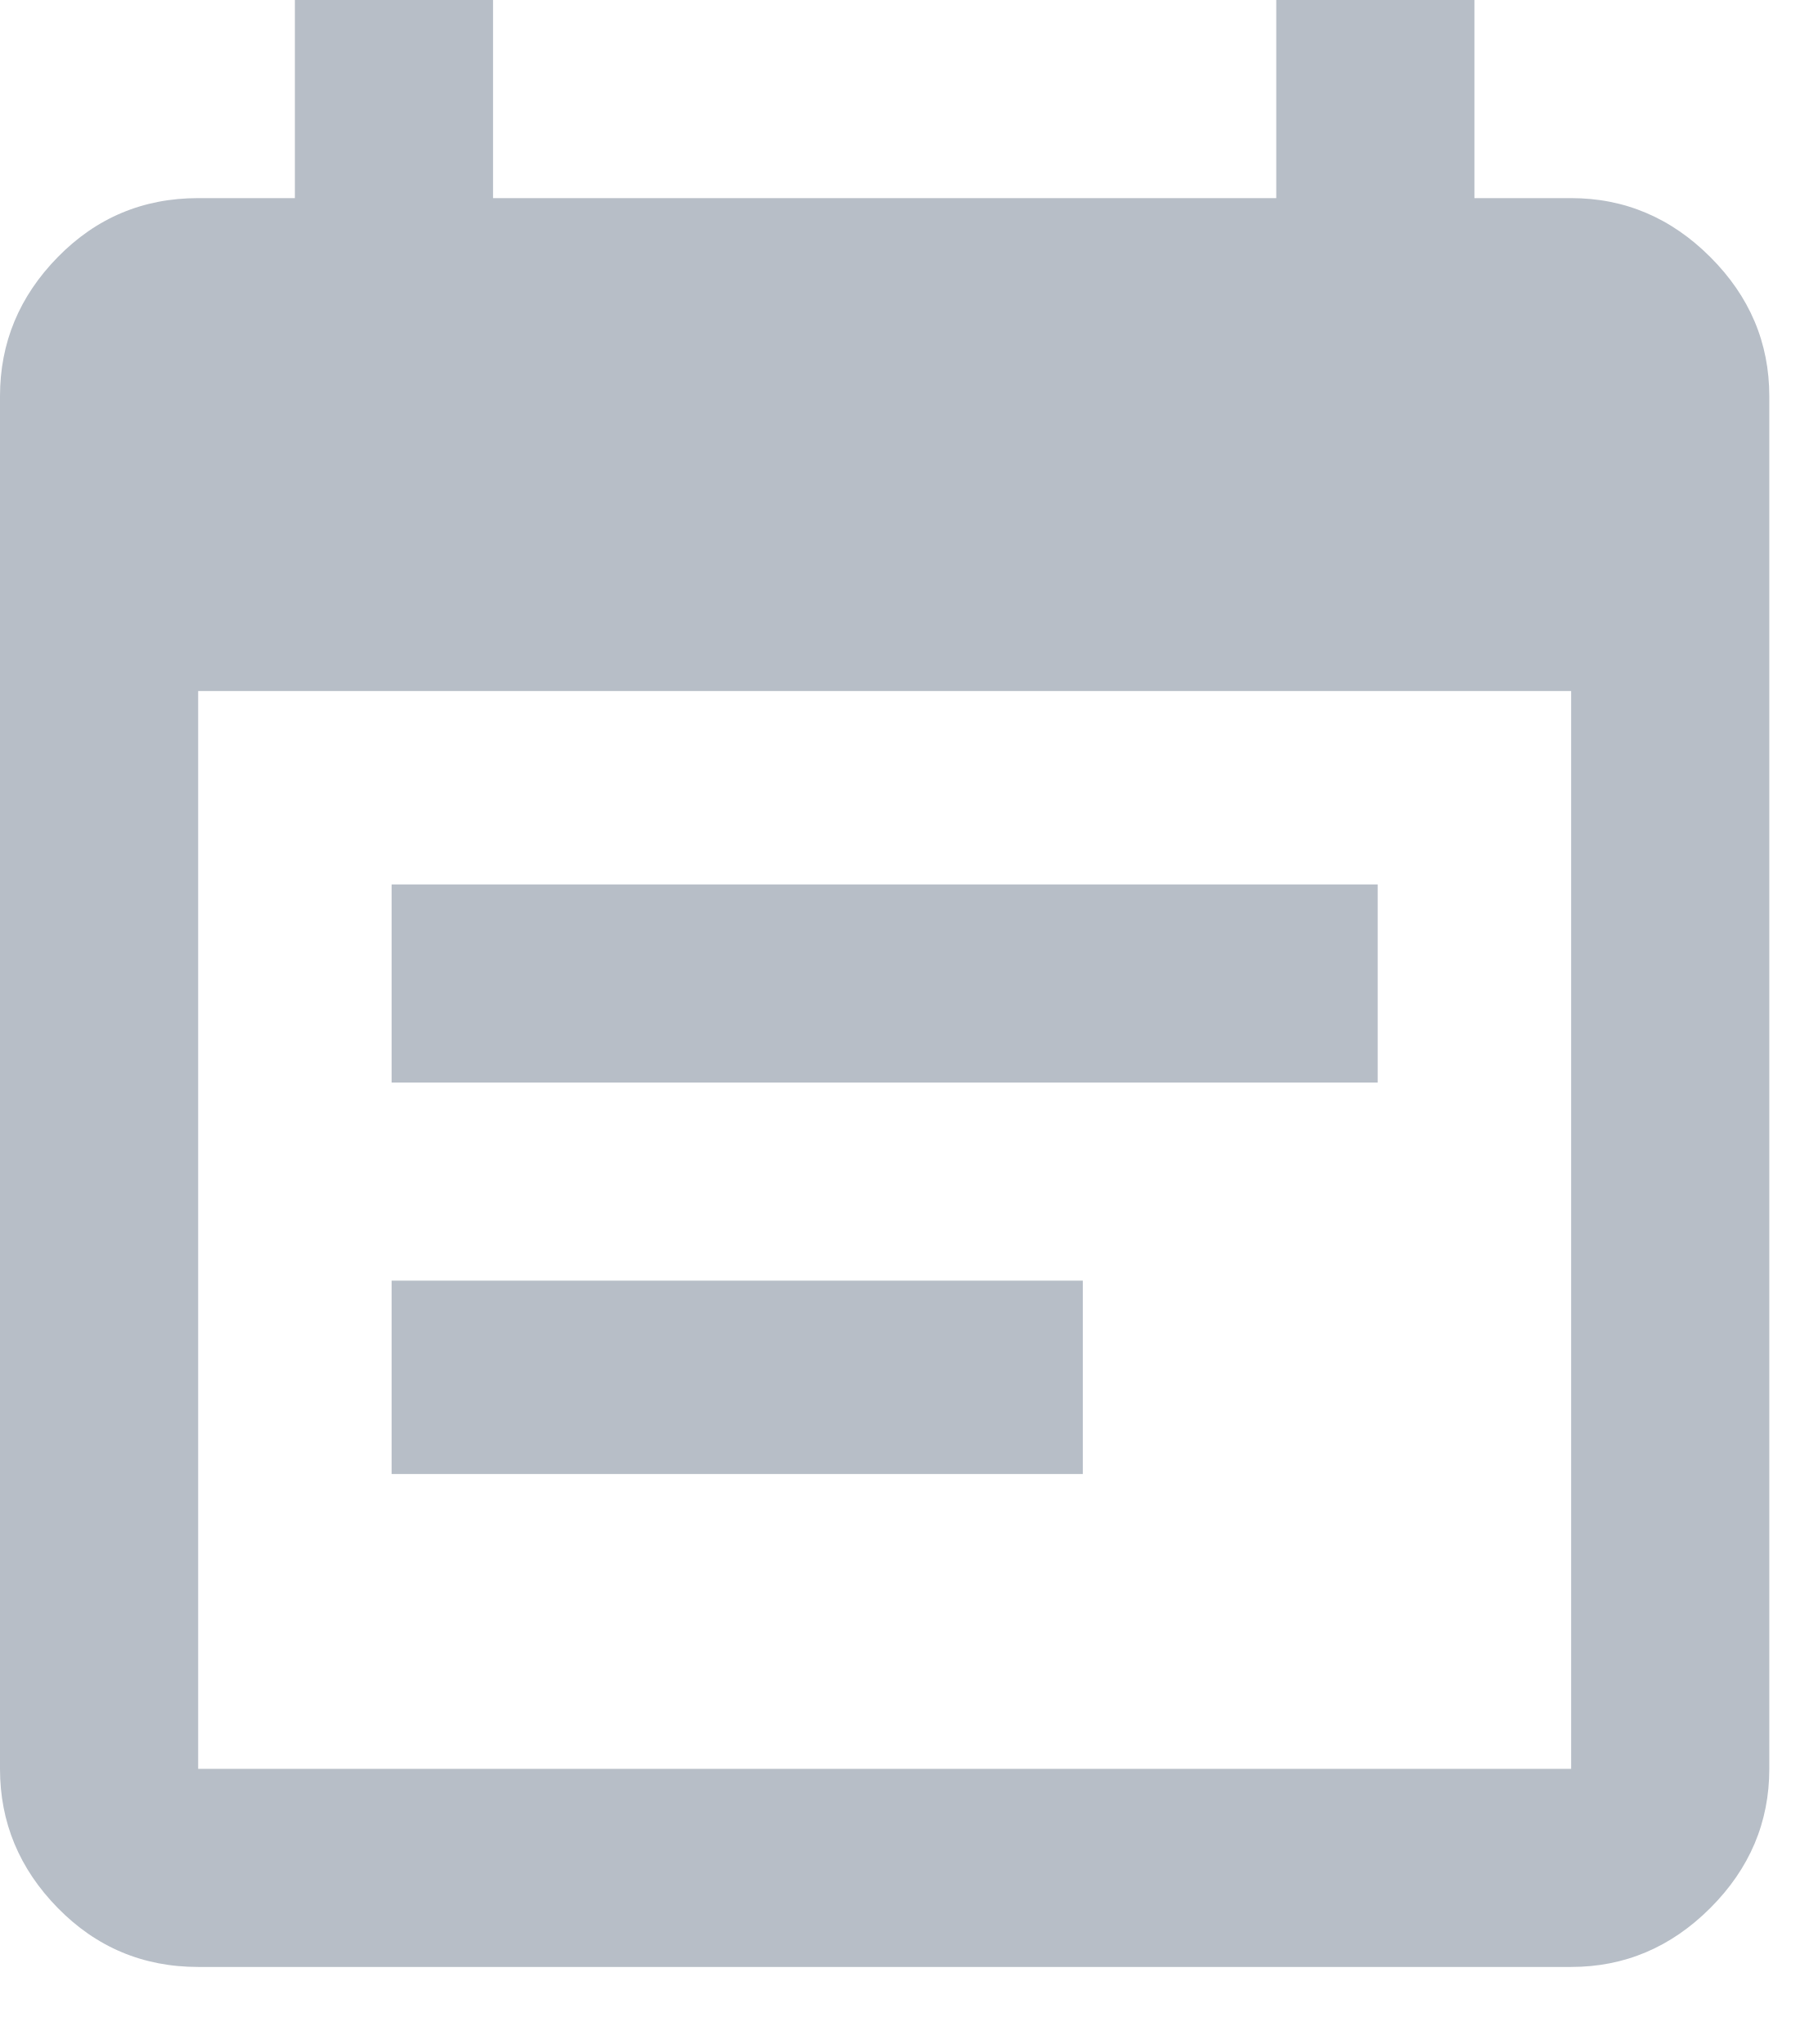
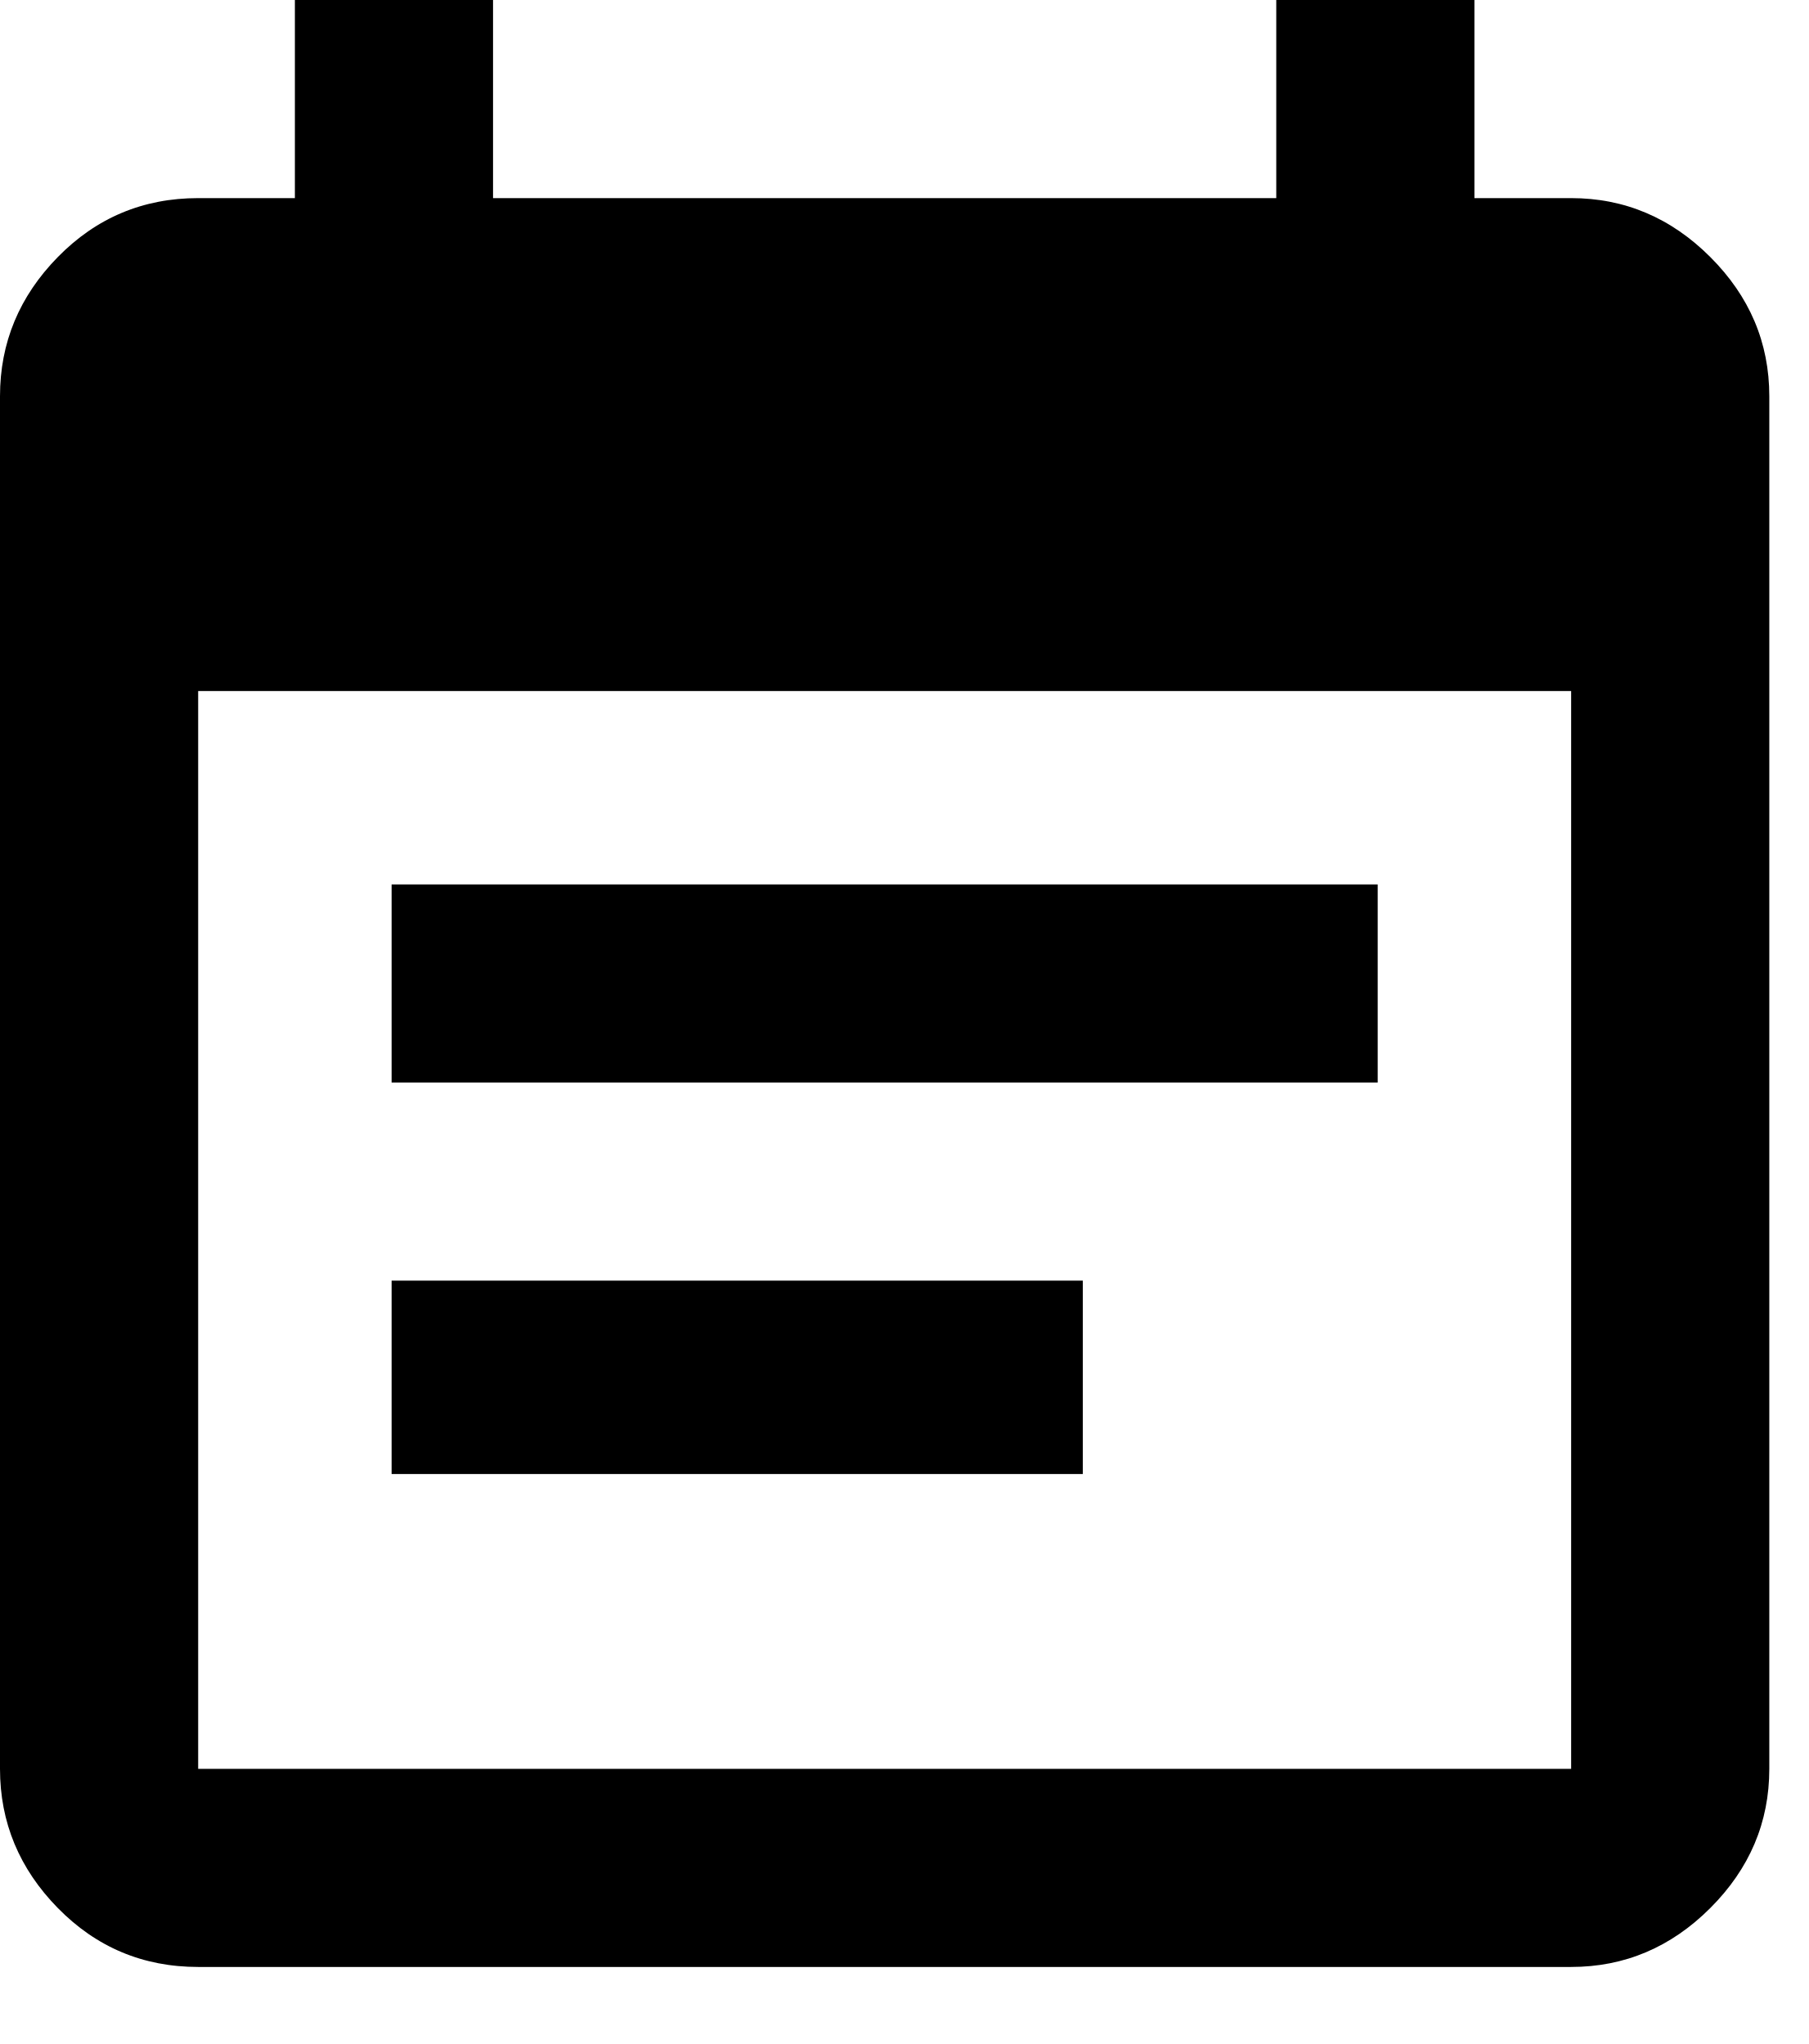
- <svg xmlns="http://www.w3.org/2000/svg" width="23" height="26" viewBox="0 0 23 26" fill="none">
-   <path fill-rule="evenodd" clip-rule="evenodd" d="M13.77 16.29V18.75H4.98V16.29H13.77ZM19.98 22.5V8.79H2.52V22.5H19.98ZM19.98 2.52C20.66 2.52 21.25 2.77 21.75 3.27C22.25 3.77 22.5 4.36 22.5 5.04V22.5C22.5 23.18 22.25 23.77 21.75 24.27C21.25 24.77 20.66 25.02 19.98 25.02H2.52C1.82 25.02 1.225 24.77 0.735 24.27C0.245 23.77 0 23.18 0 22.5V5.04C0 4.36 0.245 3.77 0.735 3.27C1.225 2.77 1.82 2.52 2.52 2.52H3.75V0H6.27V2.52H16.23V0H18.75V2.52H19.98ZM17.52 11.25V13.77H4.98V11.25H17.52Z" fill="#B7BEC7" />
+ <svg xmlns="http://www.w3.org/2000/svg" width="23" height="26" viewBox="0 0 23 26">
+   <path fill-rule="evenodd" clip-rule="evenodd" d="M13.77 16.29V18.75H4.98V16.29H13.77ZM19.98 22.5V8.79H2.52V22.5H19.98ZM19.98 2.52C20.66 2.52 21.25 2.77 21.75 3.27C22.25 3.77 22.5 4.36 22.5 5.04V22.5C22.5 23.18 22.25 23.77 21.75 24.27C21.25 24.77 20.66 25.02 19.98 25.02H2.52C1.82 25.02 1.225 24.77 0.735 24.27C0.245 23.77 0 23.18 0 22.5V5.04C0 4.36 0.245 3.77 0.735 3.27C1.225 2.77 1.82 2.52 2.52 2.52H3.75V0H6.27V2.52H16.23V0H18.75V2.52H19.98ZM17.52 11.25V13.77H4.98V11.25H17.52Z" />
</svg>
